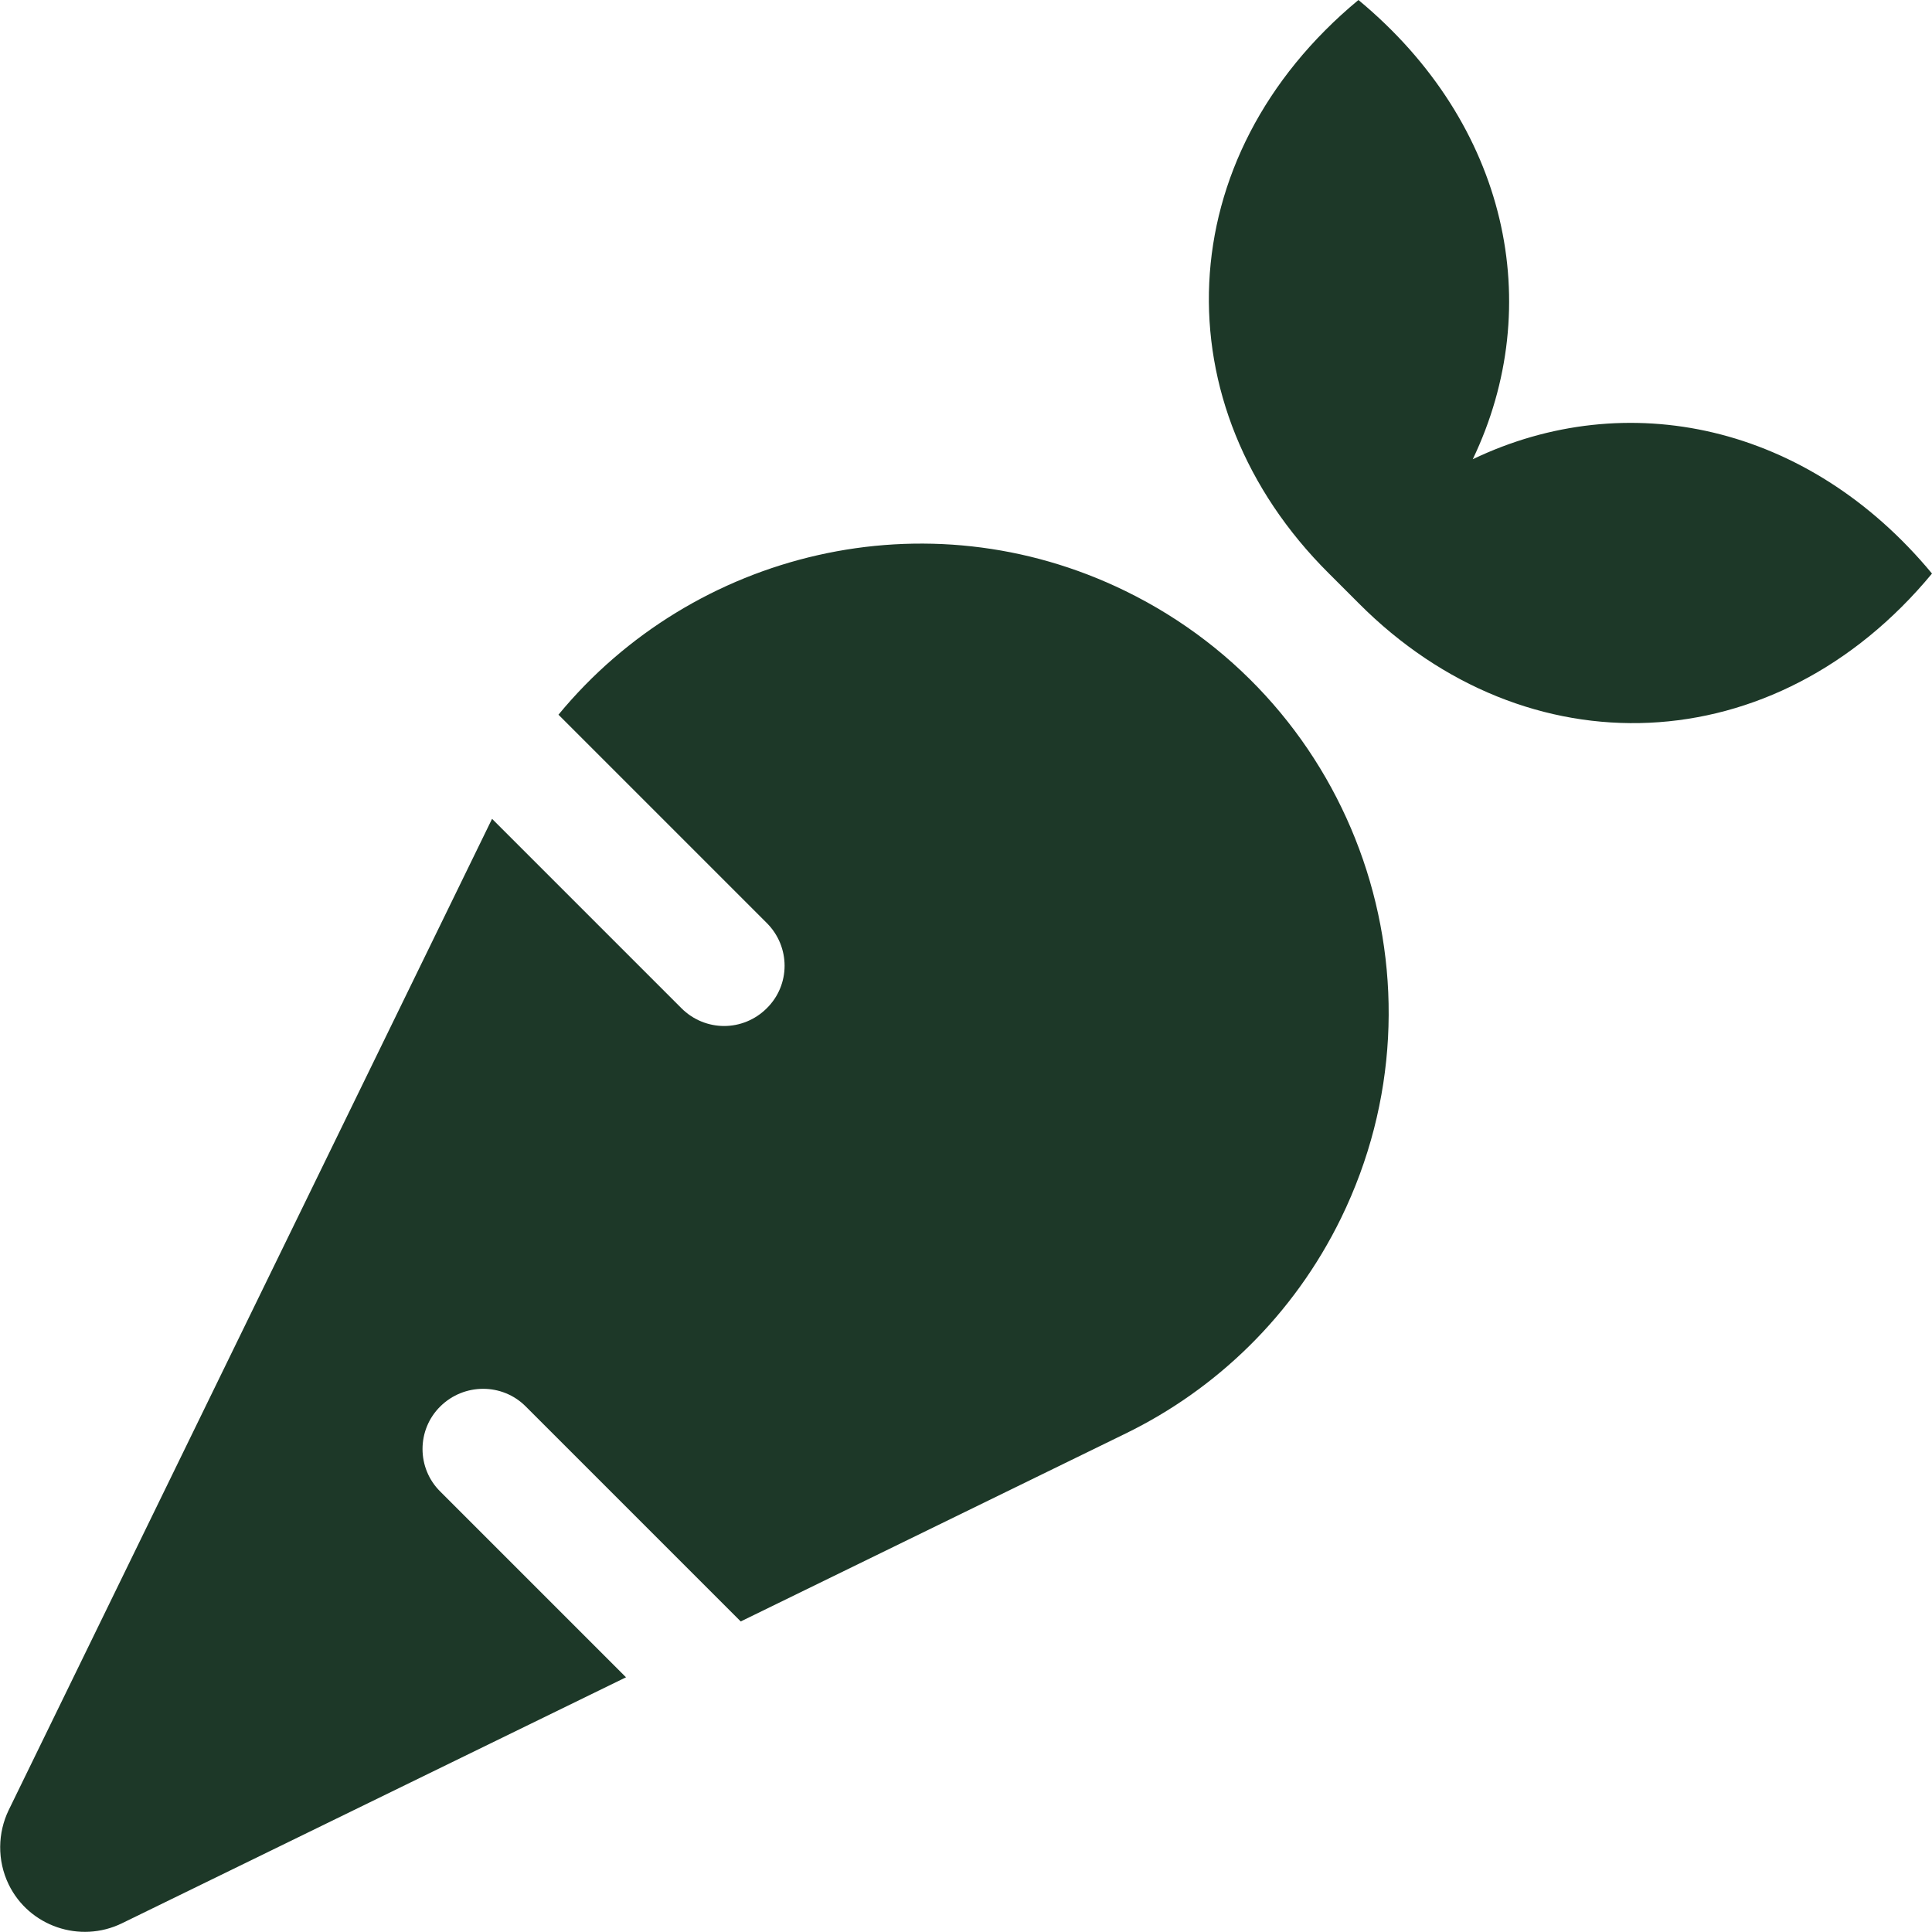
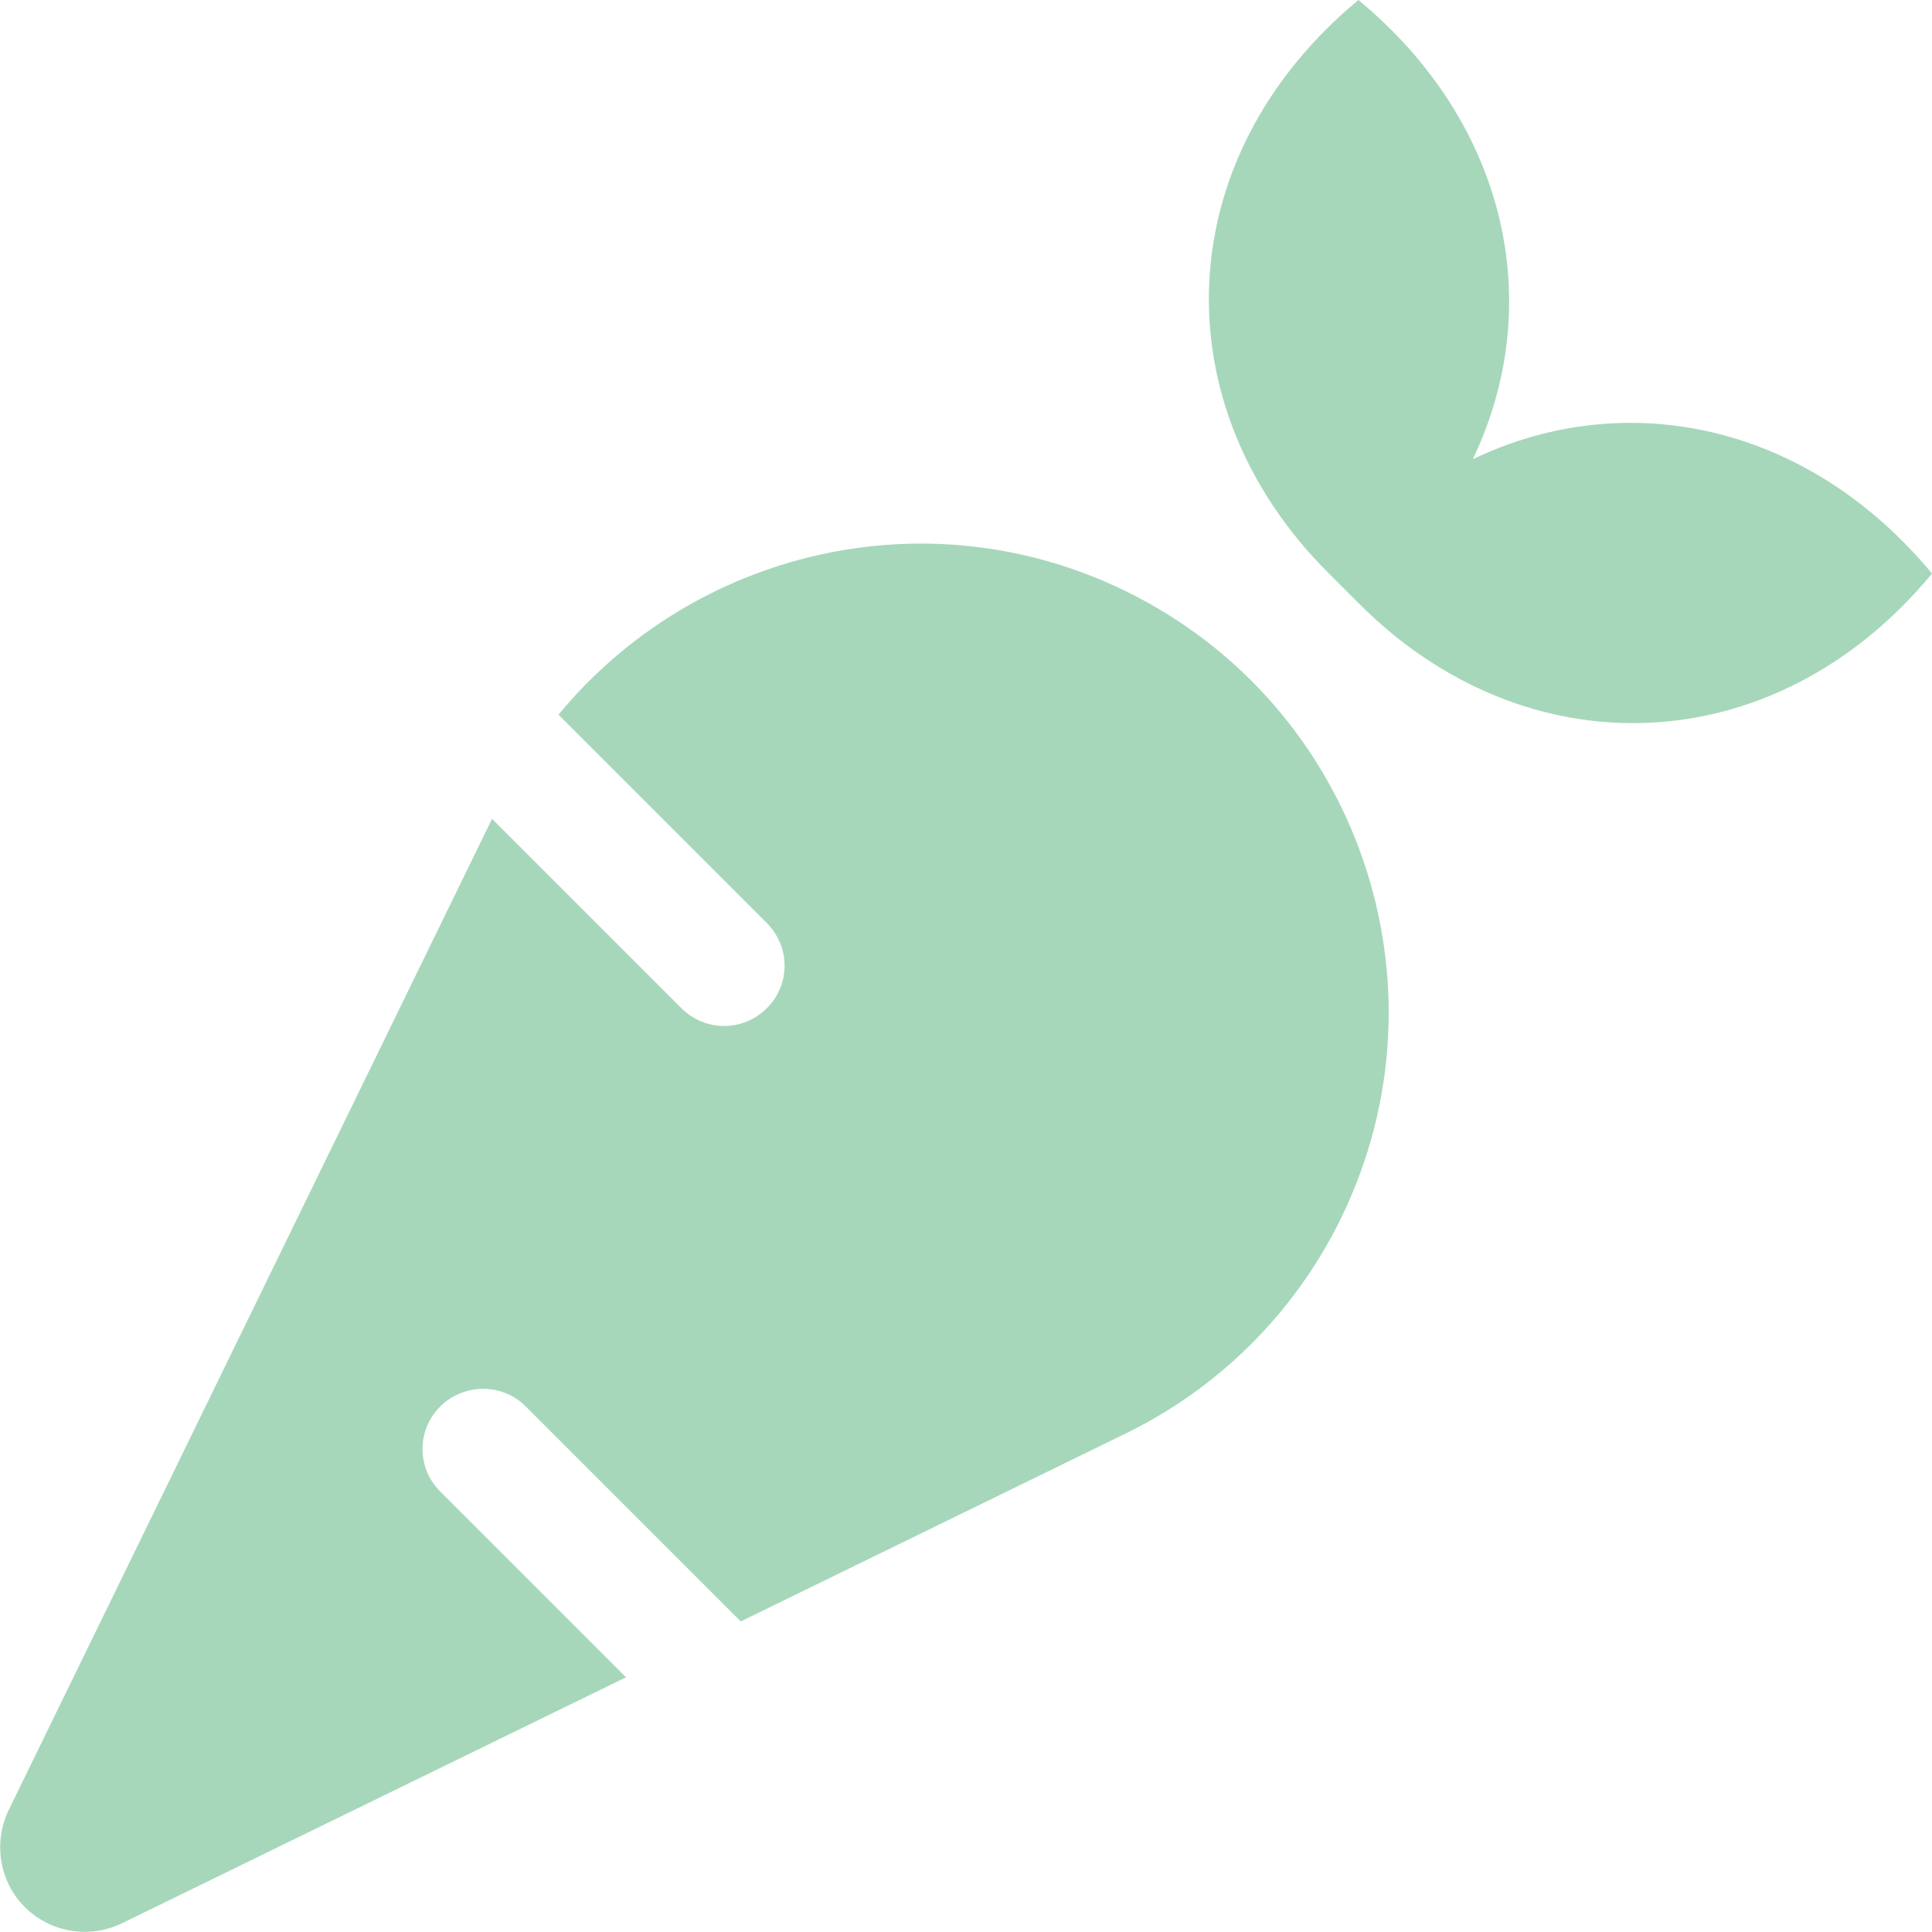
- <svg xmlns="http://www.w3.org/2000/svg" viewBox="0 0 512 512" fill="#1D3828">
+ <svg xmlns="http://www.w3.org/2000/svg" viewBox="0 0 512 512" fill="#A6D7BA">
  <path d="m298.2 156.6c-52.7-25.7-114.5-10.5-150.2 32.8l55.2 55.2c6.3 6.3 6.3 16.4 0 22.6-3.1 3.1-7.2 4.7-11.3 4.7s-8.2-1.6-11.3-4.7l-50.2-50.2-128.1 262.7c-2.9 6-3.1 13.3 0 19.7 5.4 11.1 18.9 15.7 30 10.3l133.6-65.2-49.2-49.2c-6.3-6.2-6.3-16.4 0-22.6s16.4-6.2 22.6 0l57 57 102-49.8c24-11.7 44.5-31.3 57.1-57.1 30.1-61.7 4.5-136.1-57.2-166.2zm92.1-34.9c19.5-40.7 9.4-88.8-30.3-121.7-50.3 41.7-52.5 107.5-7.9 151.9l8 8c44.4 44.6 110.3 42.4 151.9-7.9-32.9-39.7-81-49.8-121.7-30.3z" />
</svg>
